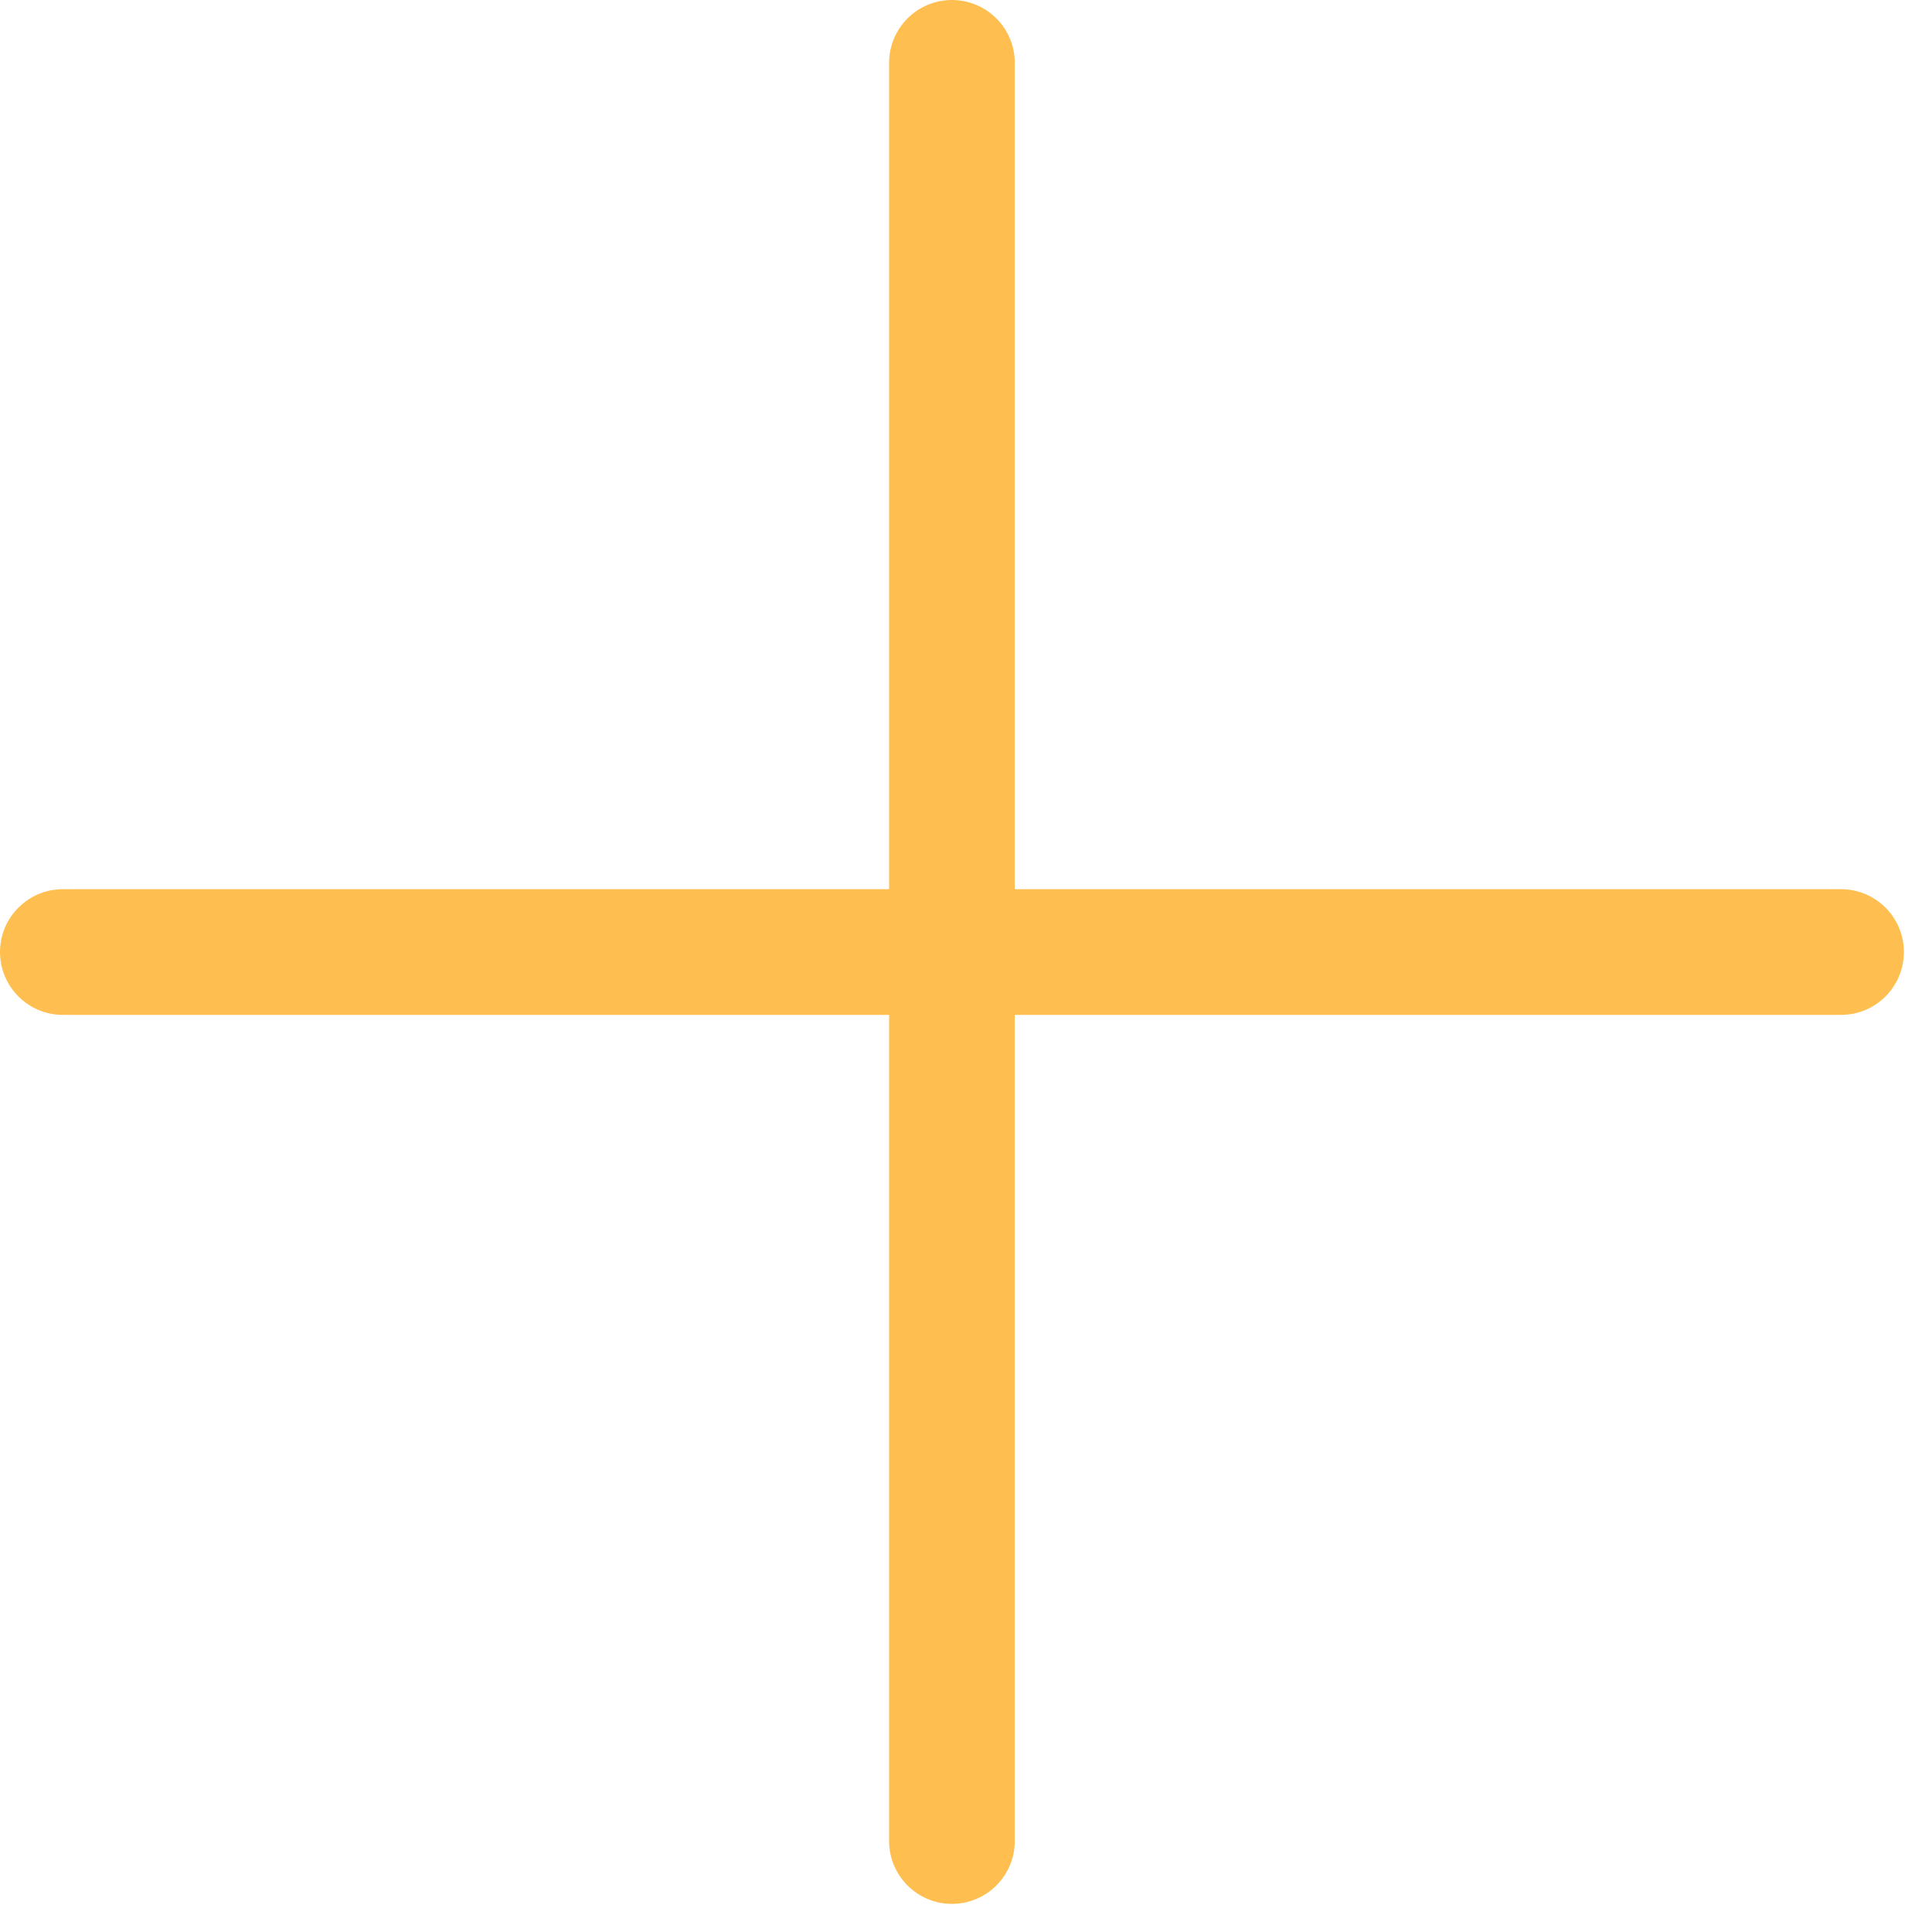
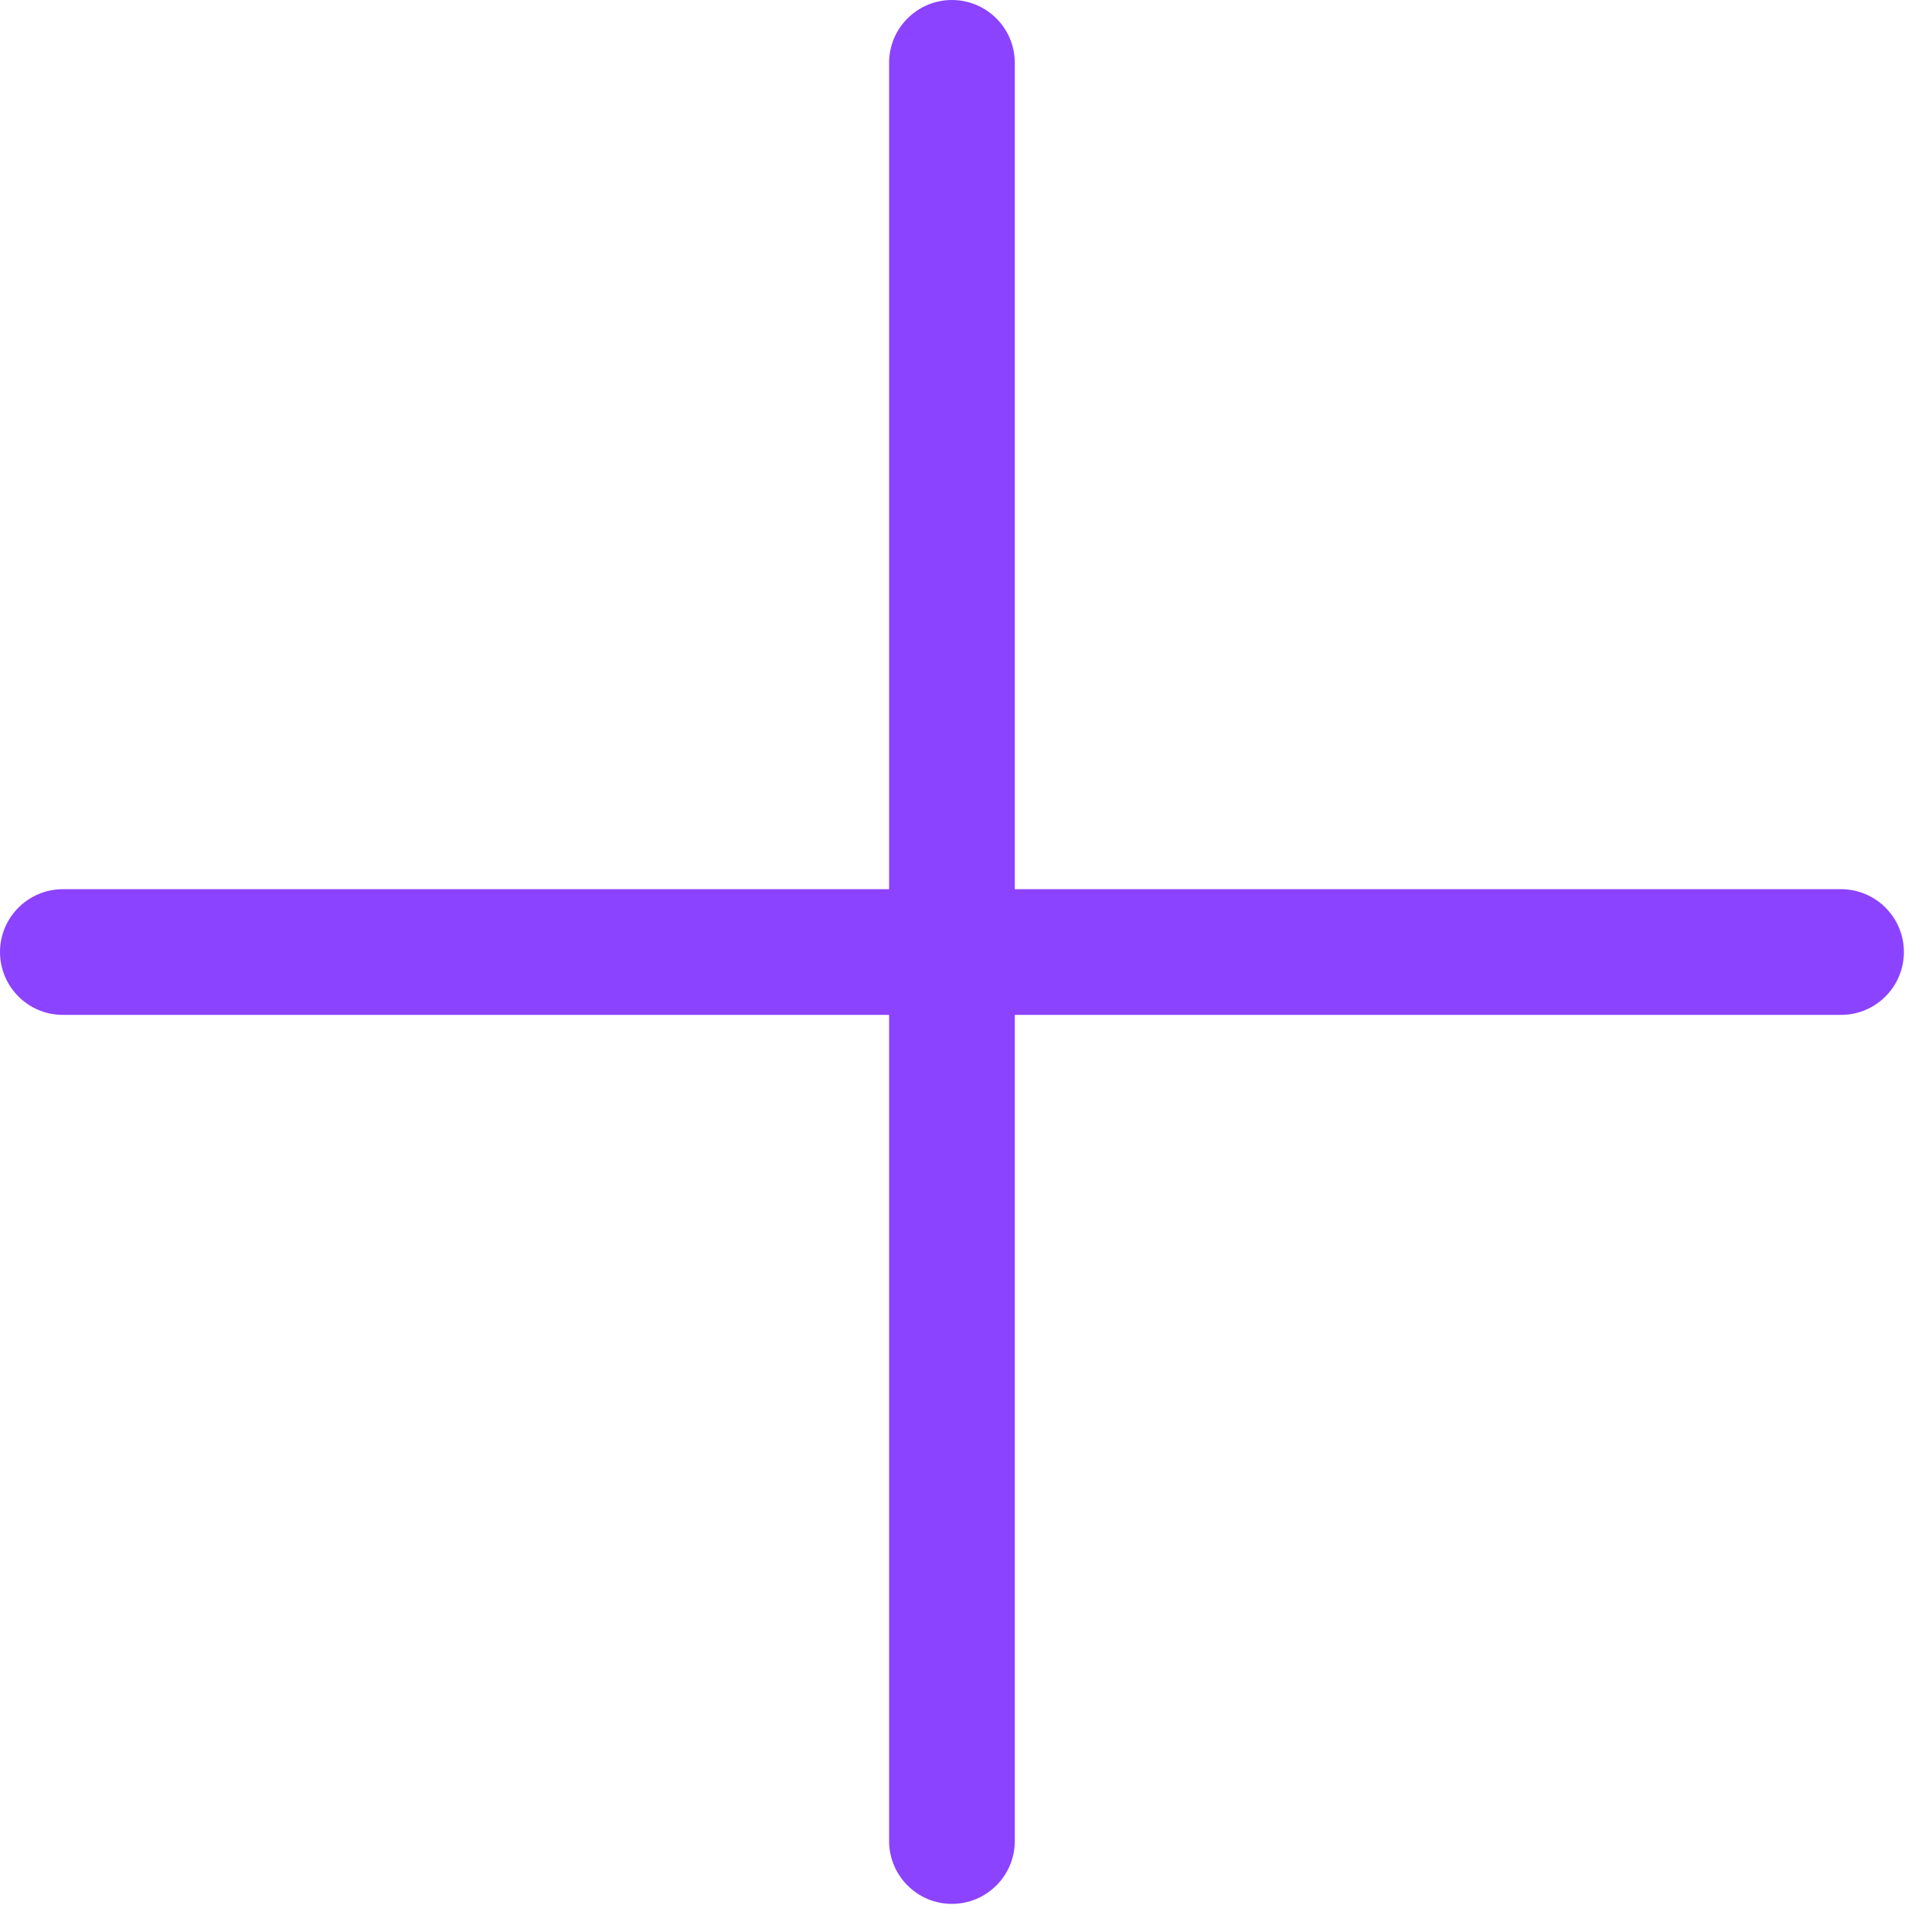
<svg xmlns="http://www.w3.org/2000/svg" width="20" height="20" viewBox="0 0 20 20" fill="none">
-   <path d="M9.854 0C10.213 0 10.505 0.291 10.505 0.65V9.205H19.059C19.418 9.205 19.709 9.497 19.709 9.855C19.709 10.214 19.418 10.506 19.059 10.506H10.505V19.059C10.505 19.417 10.213 19.709 9.854 19.709C9.496 19.709 9.204 19.417 9.204 19.059V10.506H0.65C0.291 10.506 0 10.214 0 9.855C8.25318e-05 9.497 0.292 9.205 0.65 9.205H9.204V0.65C9.204 0.291 9.496 0 9.854 0Z" fill="#FFBF50" />
+   <path d="M9.854 0C10.213 0 10.505 0.291 10.505 0.65V9.205H19.059C19.418 9.205 19.709 9.497 19.709 9.855C19.709 10.214 19.418 10.506 19.059 10.506H10.505V19.059C10.505 19.417 10.213 19.709 9.854 19.709C9.496 19.709 9.204 19.417 9.204 19.059V10.506H0.65C0.291 10.506 0 10.214 0 9.855C8.25318e-05 9.497 0.292 9.205 0.65 9.205H9.204V0.65C9.204 0.291 9.496 0 9.854 0Z" fill="#8C43FF" />
</svg>
